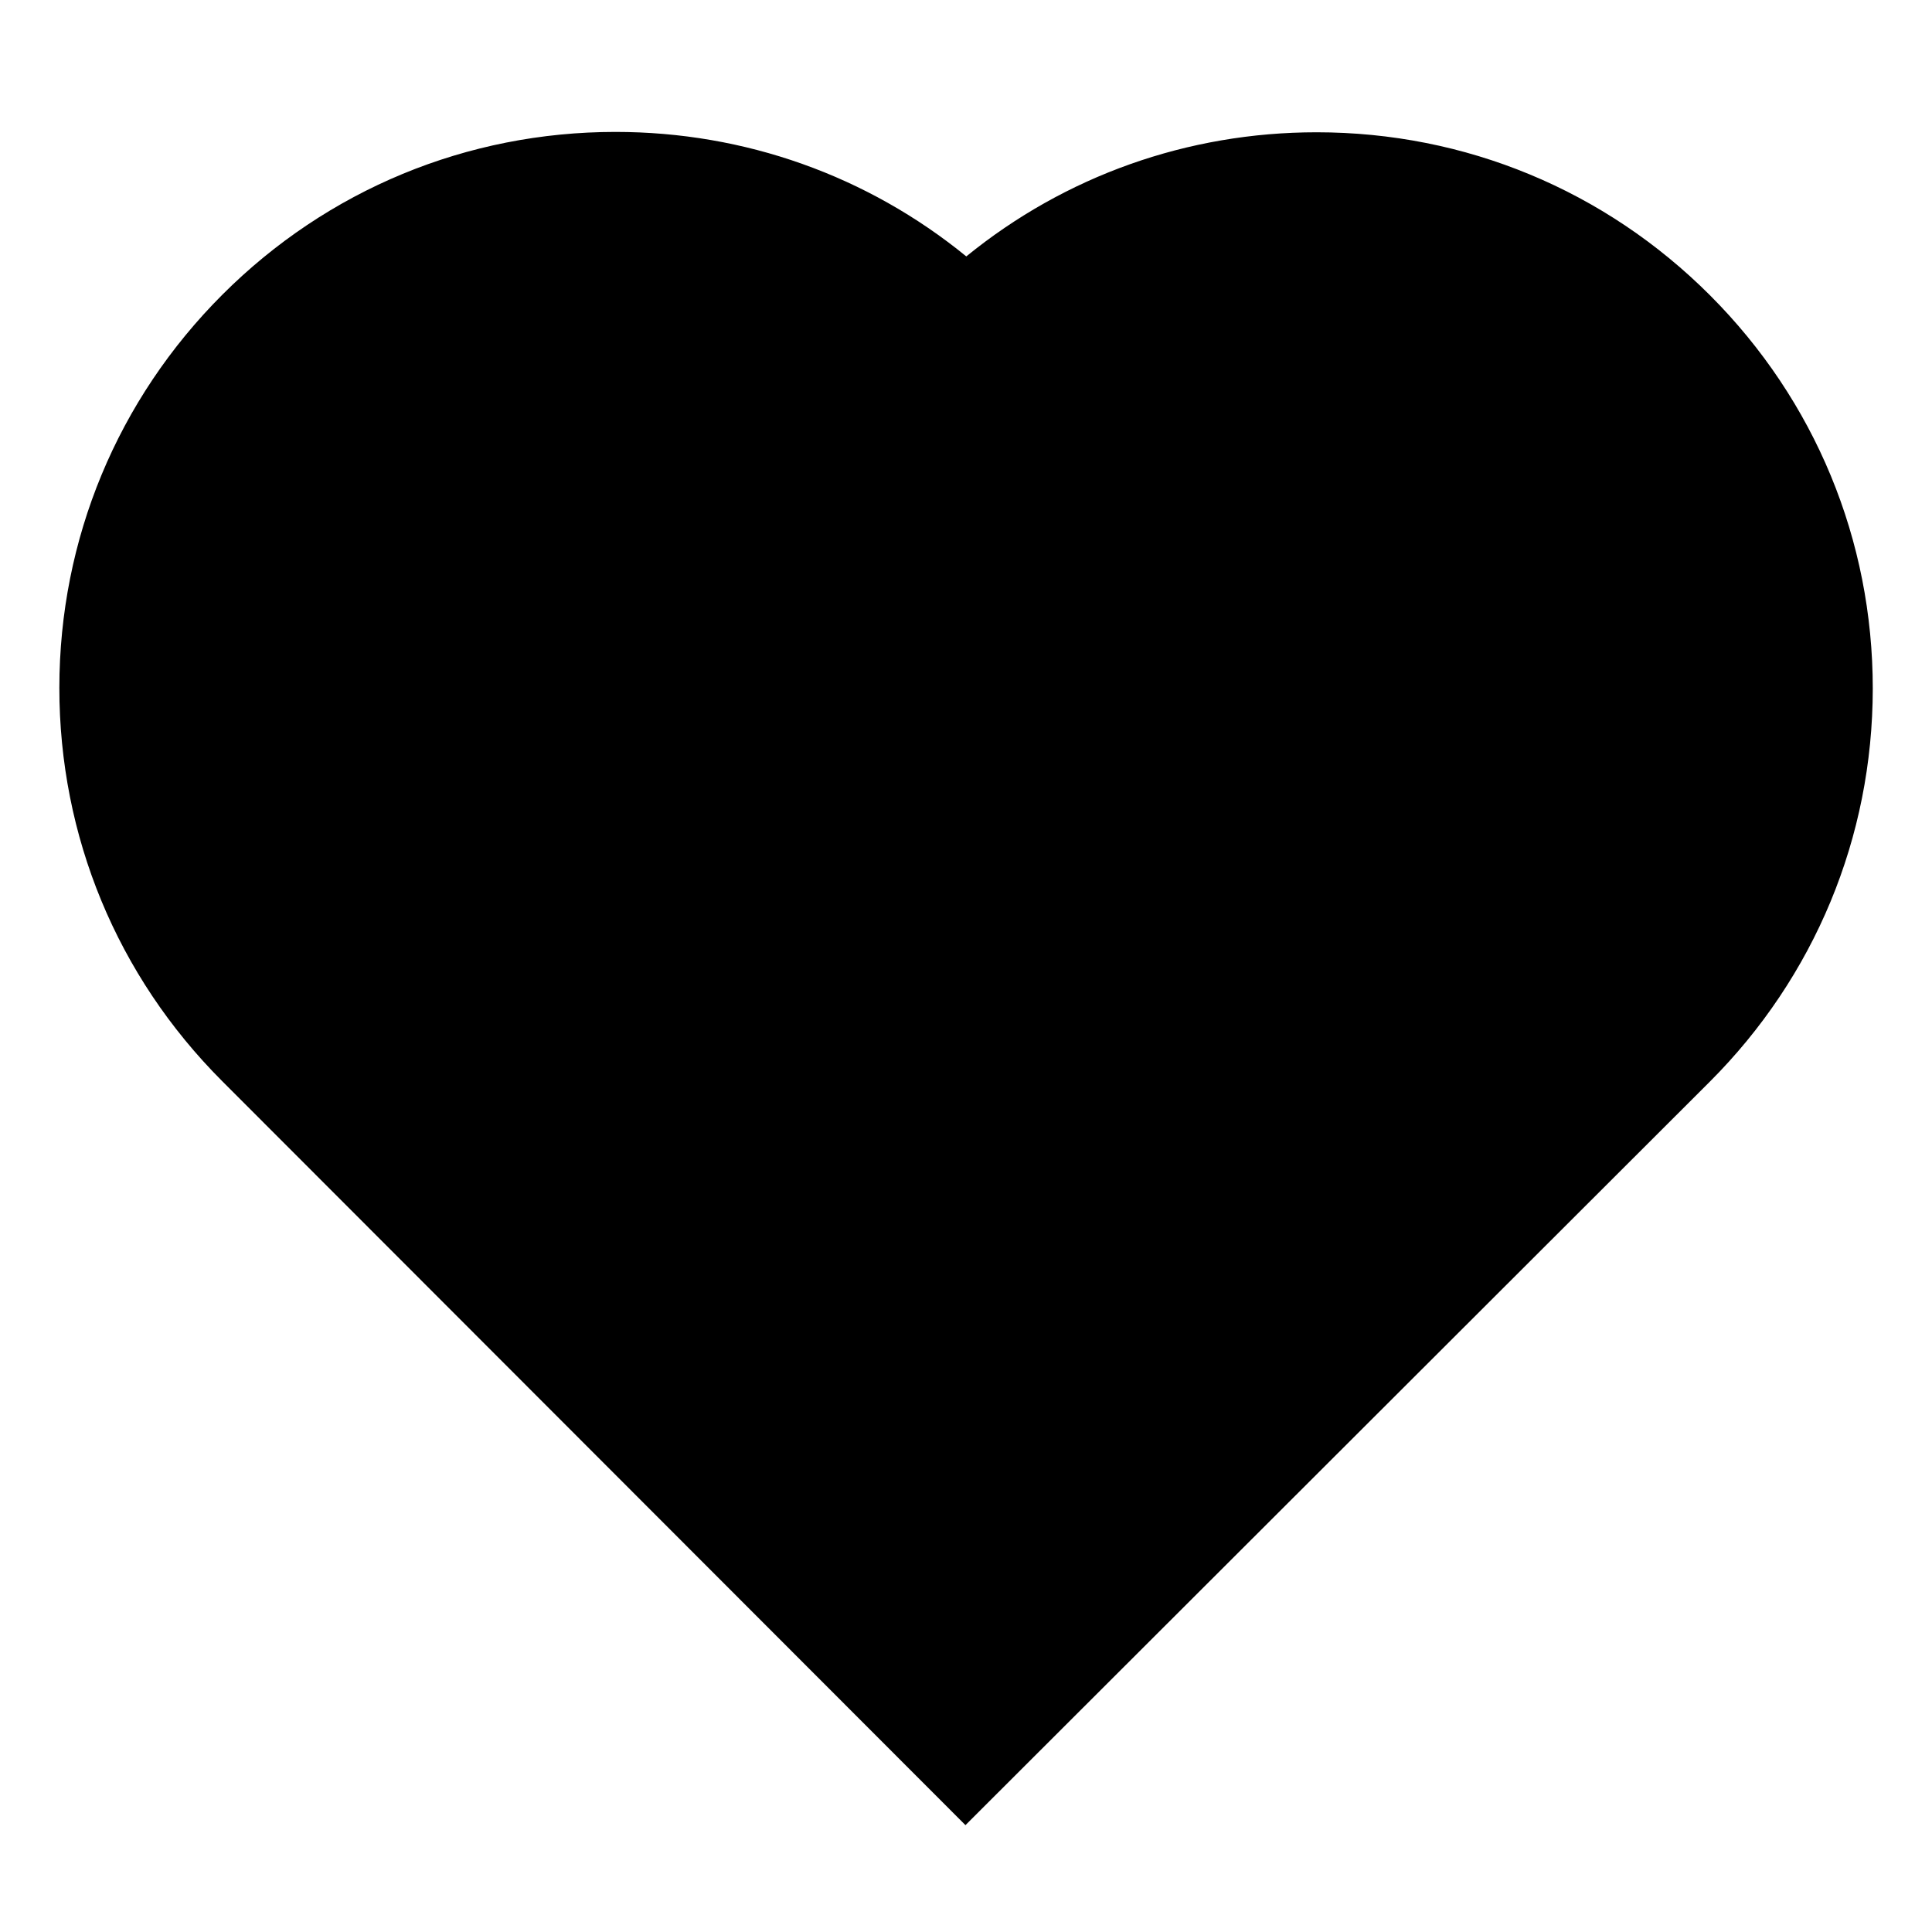
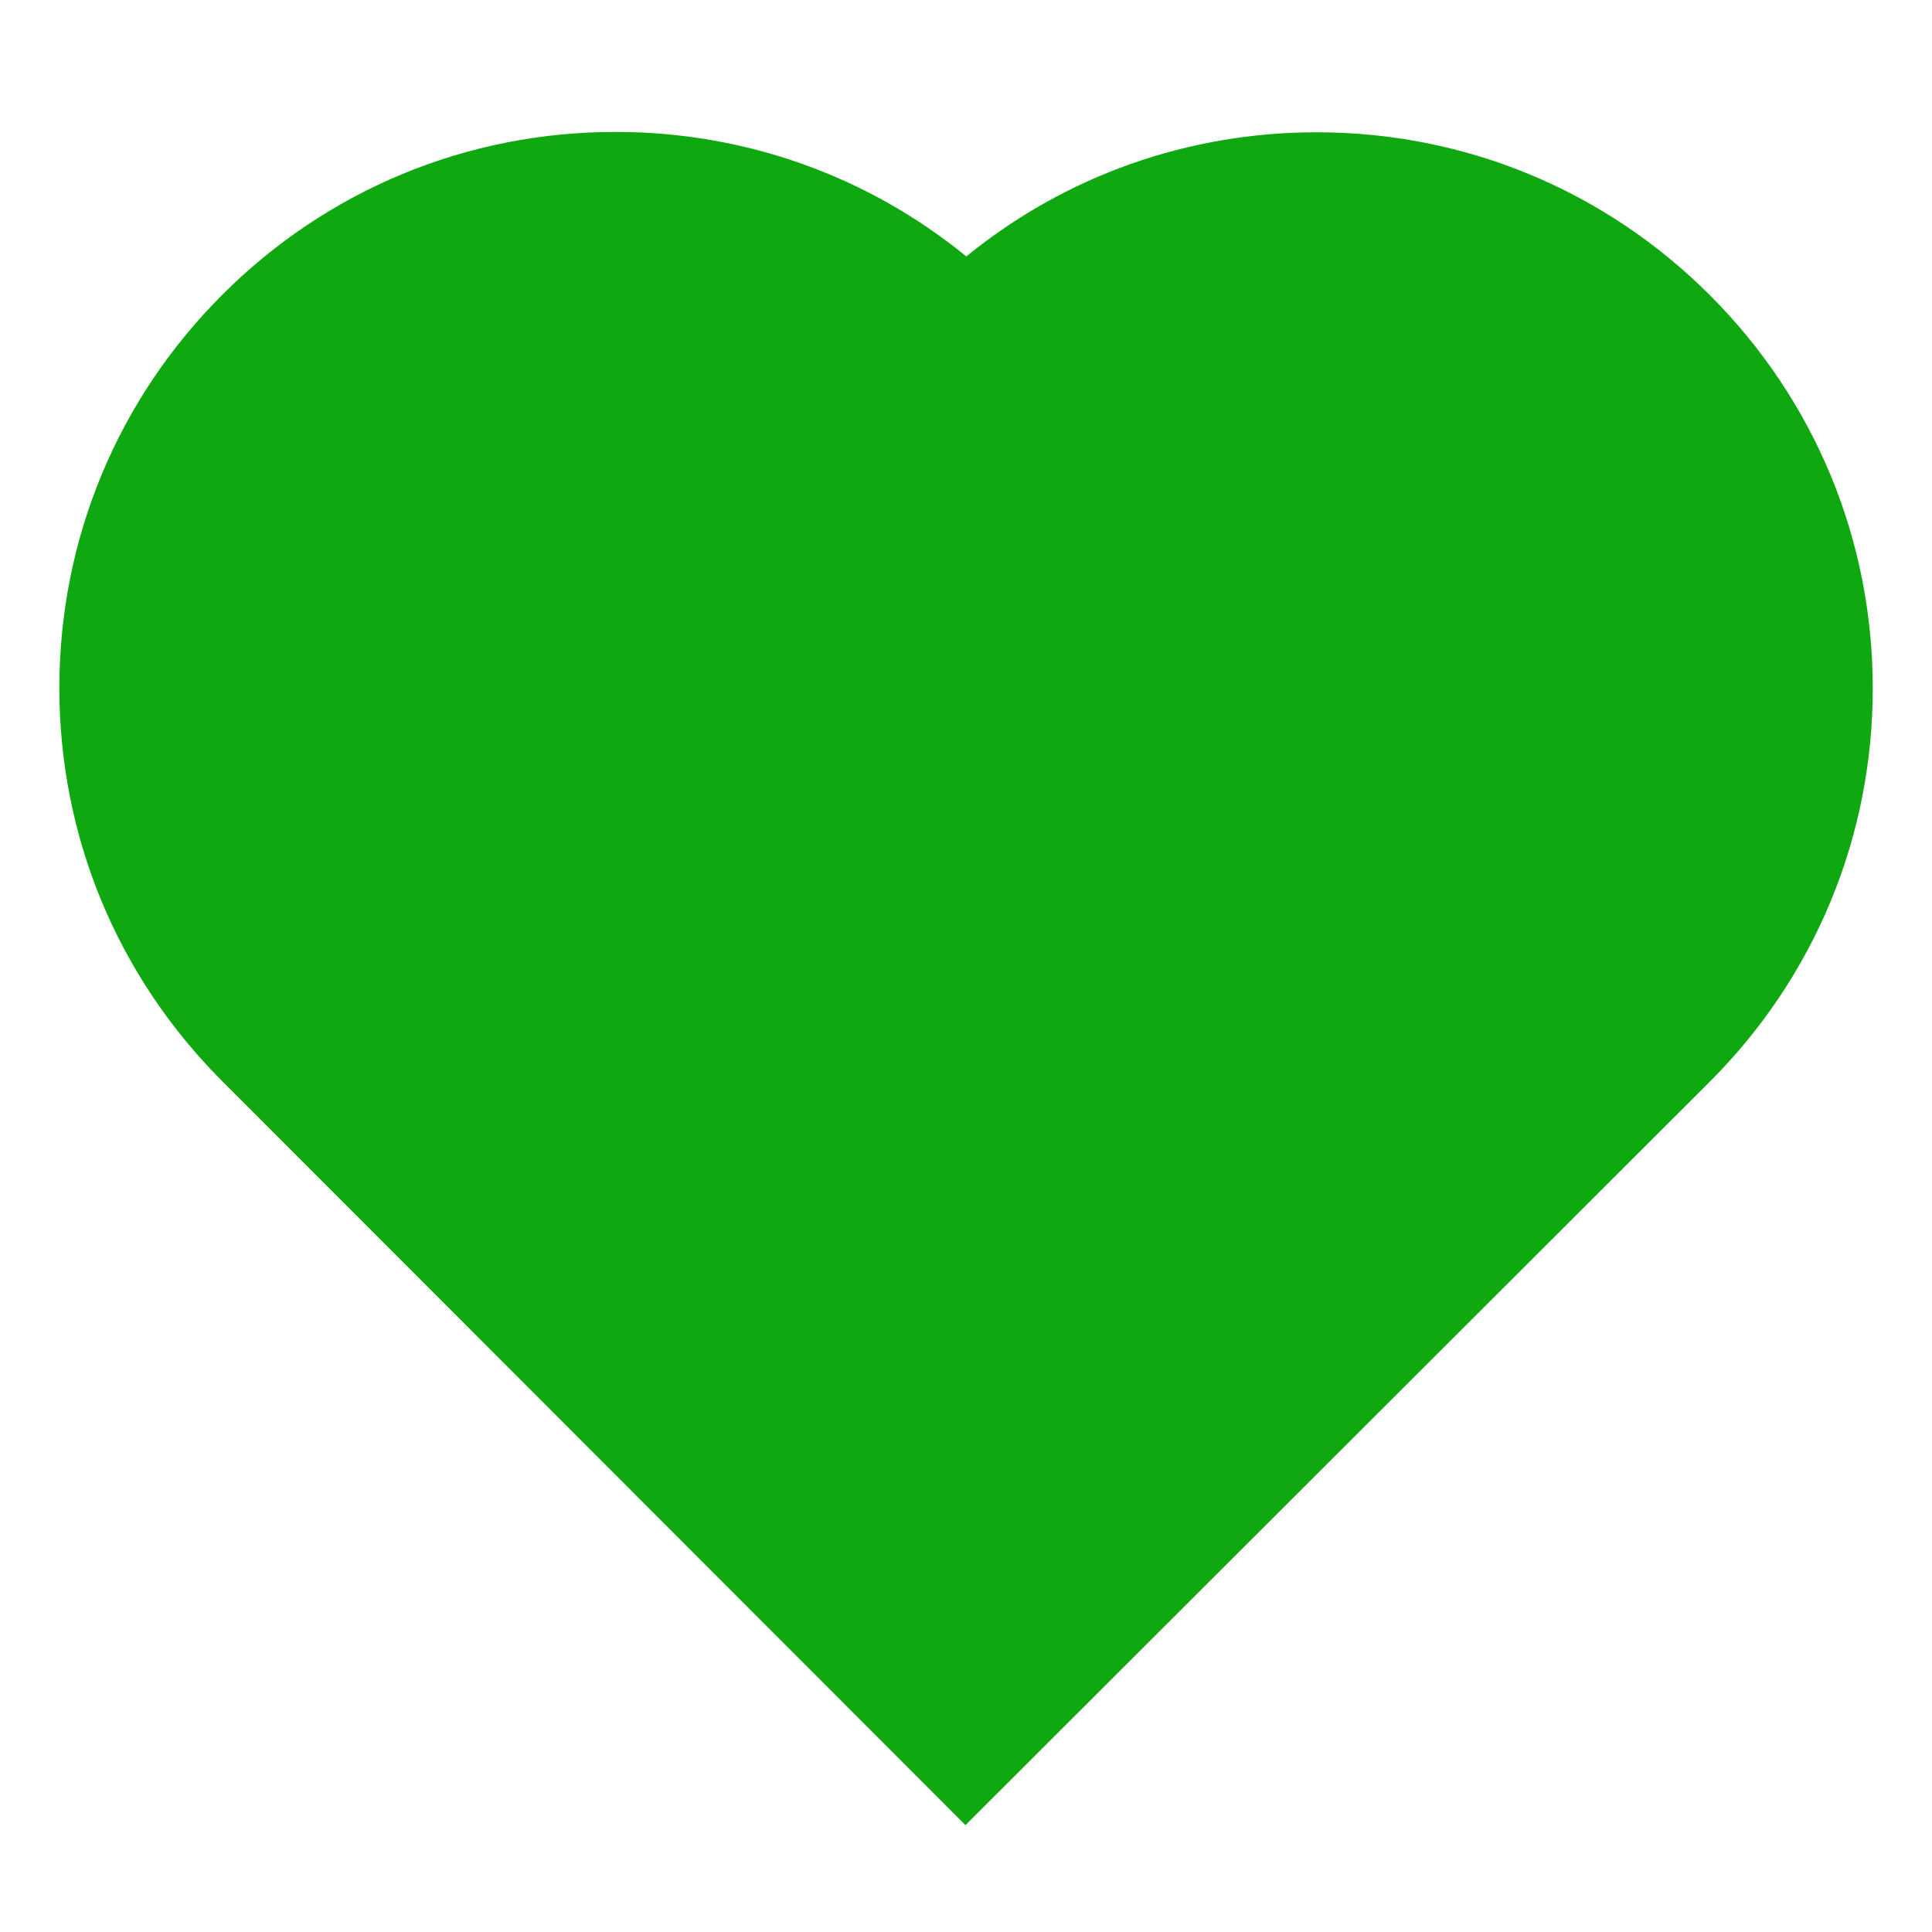
- <svg xmlns="http://www.w3.org/2000/svg" fill="#000000" width="800px" height="800px" viewBox="0 0 32 32" enable-background="new 0 0 32 32" version="1.1" xml:space="preserve">
+ <svg xmlns="http://www.w3.org/2000/svg" fill="#10A810" width="800px" height="800px" viewBox="0 0 32 32" enable-background="new 0 0 32 32" version="1.1" xml:space="preserve">
  <g id="play" />
  <g id="stop" />
  <g id="pause" />
  <g id="replay" />
  <g id="next" />
  <g id="Layer_8" />
  <g id="search" />
  <g id="list" />
  <g id="love">
    <g>
      <path d="M27.615,5.598c-3.206-3.208-8.404-3.211-11.612-0.006c-3.205-3.208-8.405-3.21-11.611-0.005    C1.183,8.791,1.18,13.99,4.385,17.198l11.607,11.618l11.616-11.606C30.817,14.005,30.82,8.806,27.615,5.598z" />
      <path d="M15.991,30.23L3.678,17.905c-1.739-1.741-2.696-4.055-2.695-6.515c0.002-2.46,0.962-4.772,2.702-6.511    c1.738-1.737,4.05-2.694,6.509-2.694c2.143,0,4.173,0.726,5.811,2.062c1.636-1.332,3.663-2.056,5.802-2.056    c2.462,0,4.776,0.959,6.517,2.701c1.739,1.741,2.696,4.054,2.695,6.515c-0.002,2.46-0.962,4.773-2.702,6.512L15.991,30.23z     M10.193,4.185c-1.925,0-3.734,0.749-5.095,2.109c-1.363,1.362-2.114,3.172-2.116,5.098c-0.001,1.926,0.748,3.737,2.109,5.1    l10.901,10.91l10.908-10.9c1.363-1.361,2.114-3.171,2.116-5.098c0.001-1.926-0.748-3.737-2.109-5.1    c-1.363-1.363-3.175-2.114-5.103-2.114c-1.925,0-3.734,0.749-5.096,2.109l-0.708,0.707l-0.706-0.707    C13.934,4.936,12.121,4.185,10.193,4.185z" />
    </g>
  </g>
  <g id="menu" />
  <g id="add" />
  <g id="headset" />
  <g id="random" />
  <g id="music" />
  <g id="setting" />
  <g id="Layer_17" />
  <g id="Layer_18" />
  <g id="Layer_19" />
  <g id="Layer_20" />
  <g id="Layer_21" />
  <g id="Layer_22" />
  <g id="Layer_23" />
  <g id="Layer_24" />
  <g id="Layer_25" />
  <g id="Layer_26" />
</svg>
